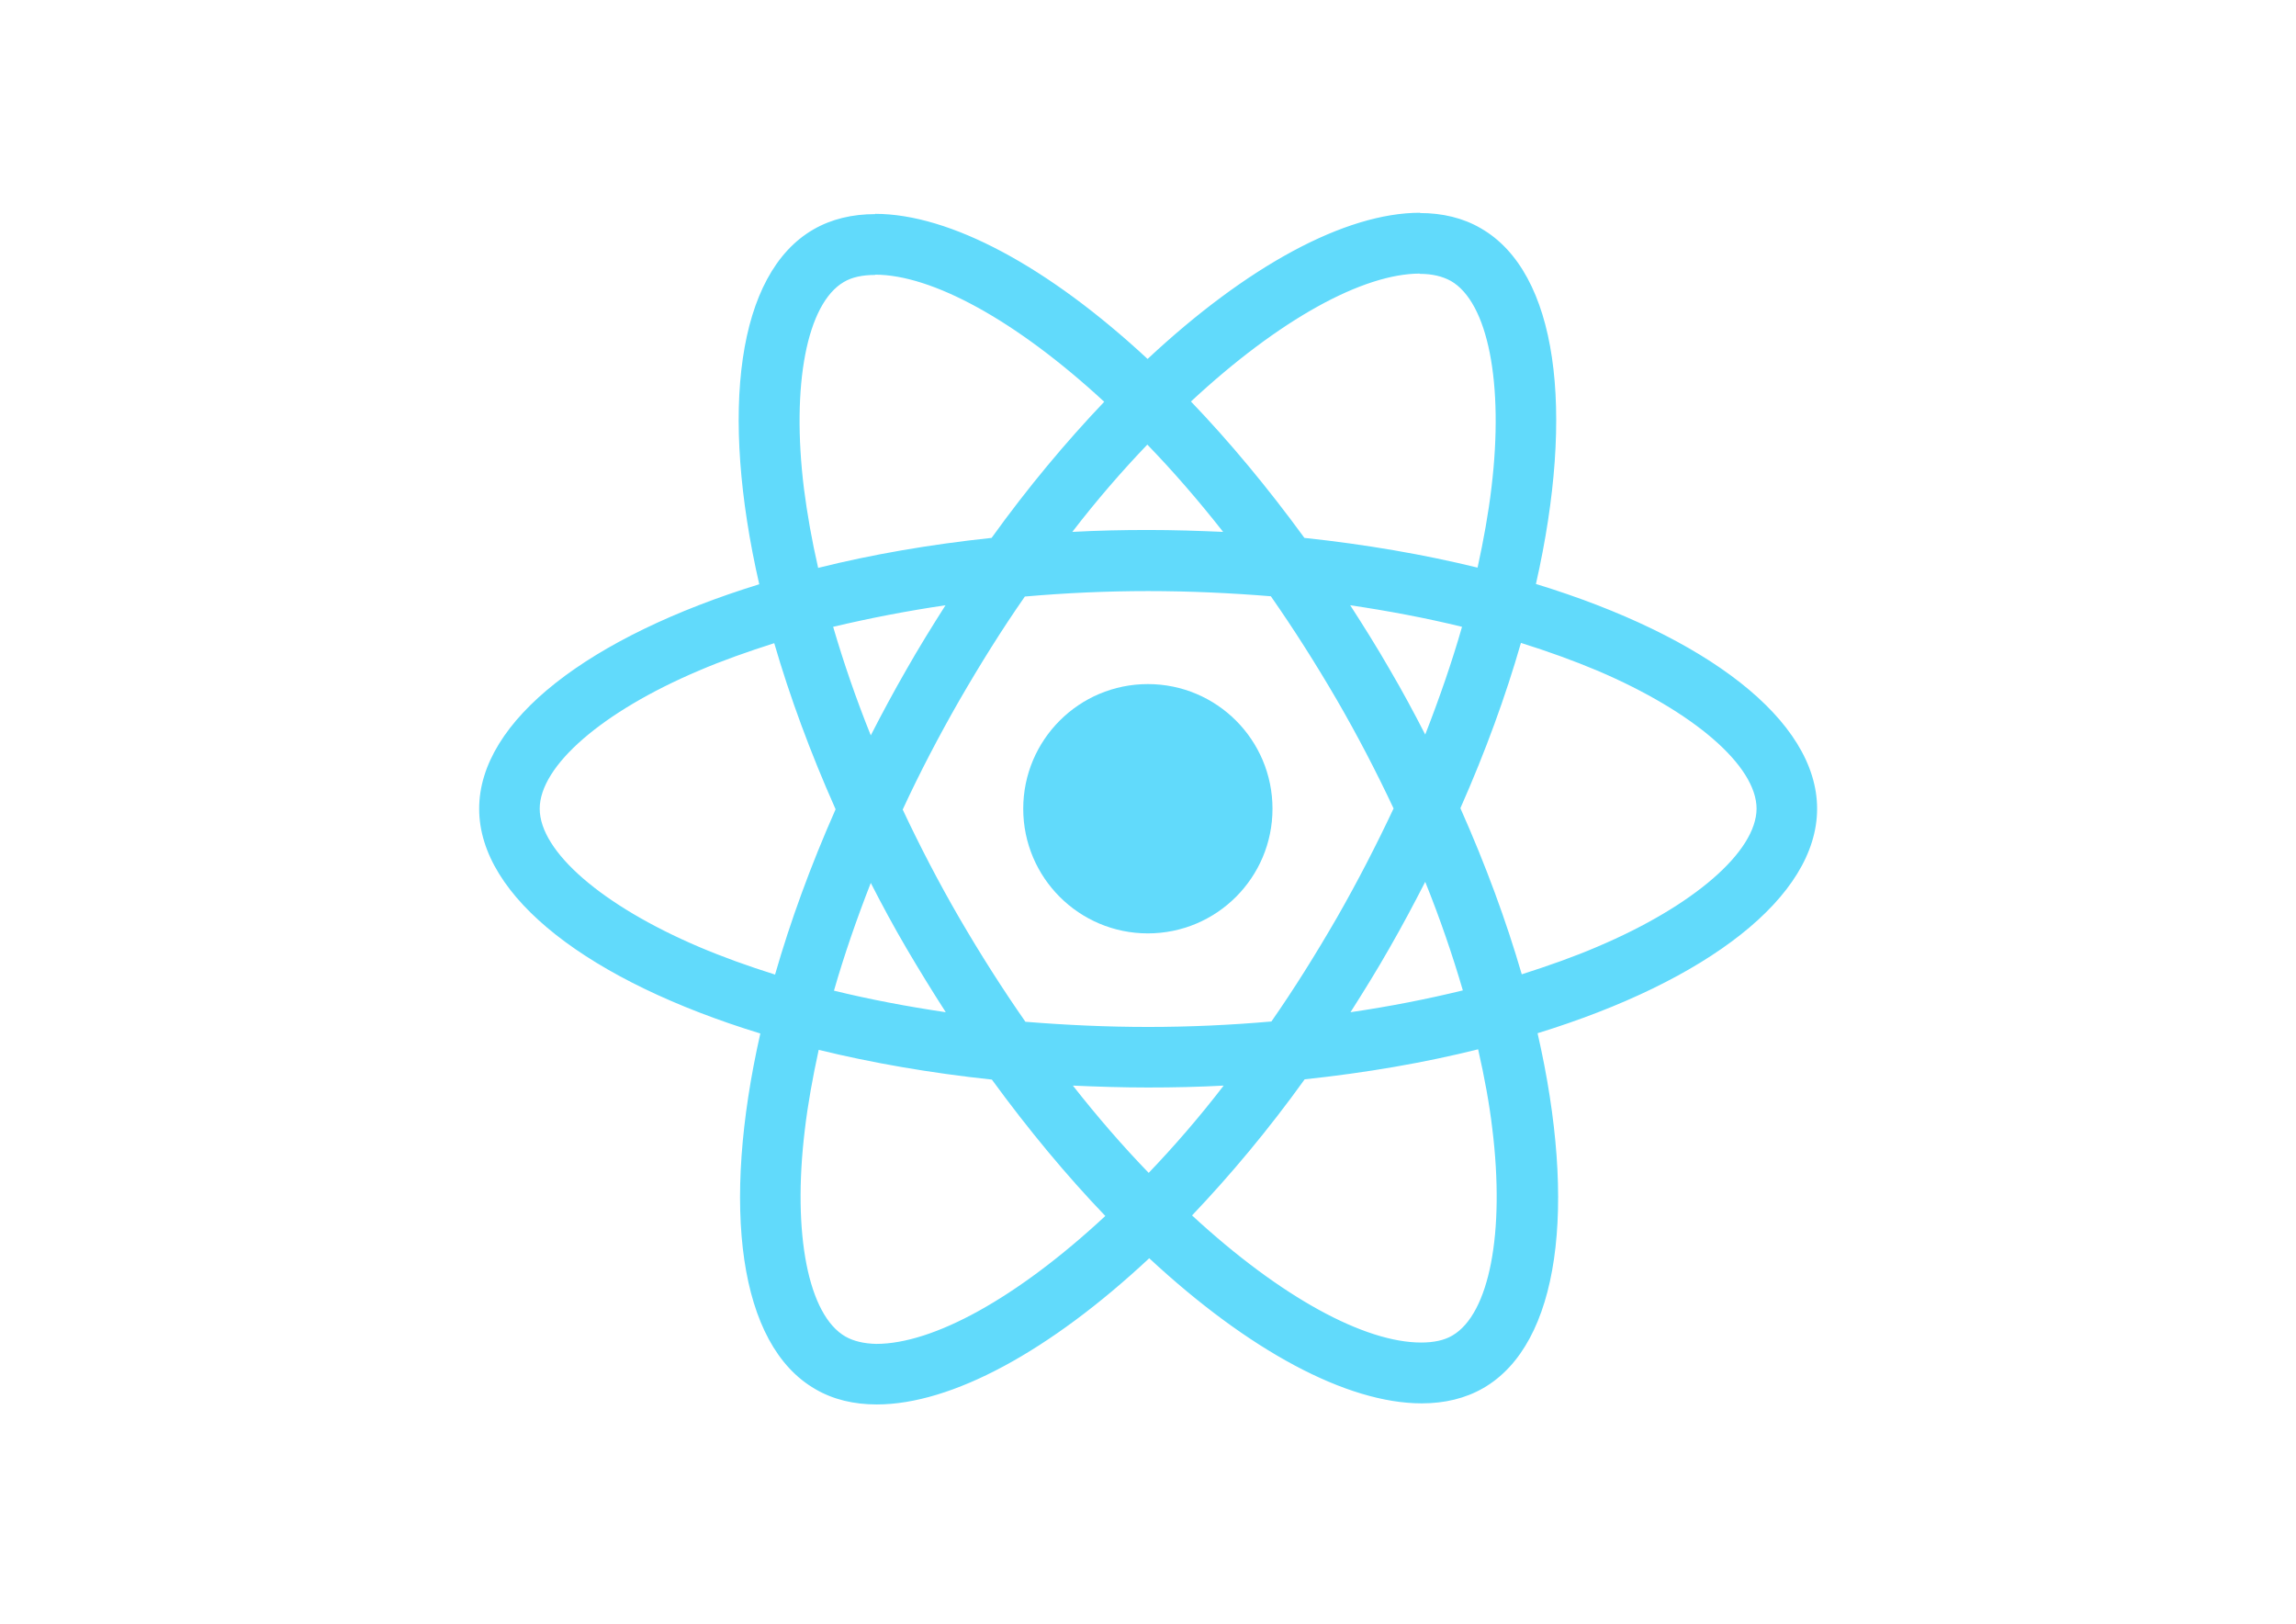
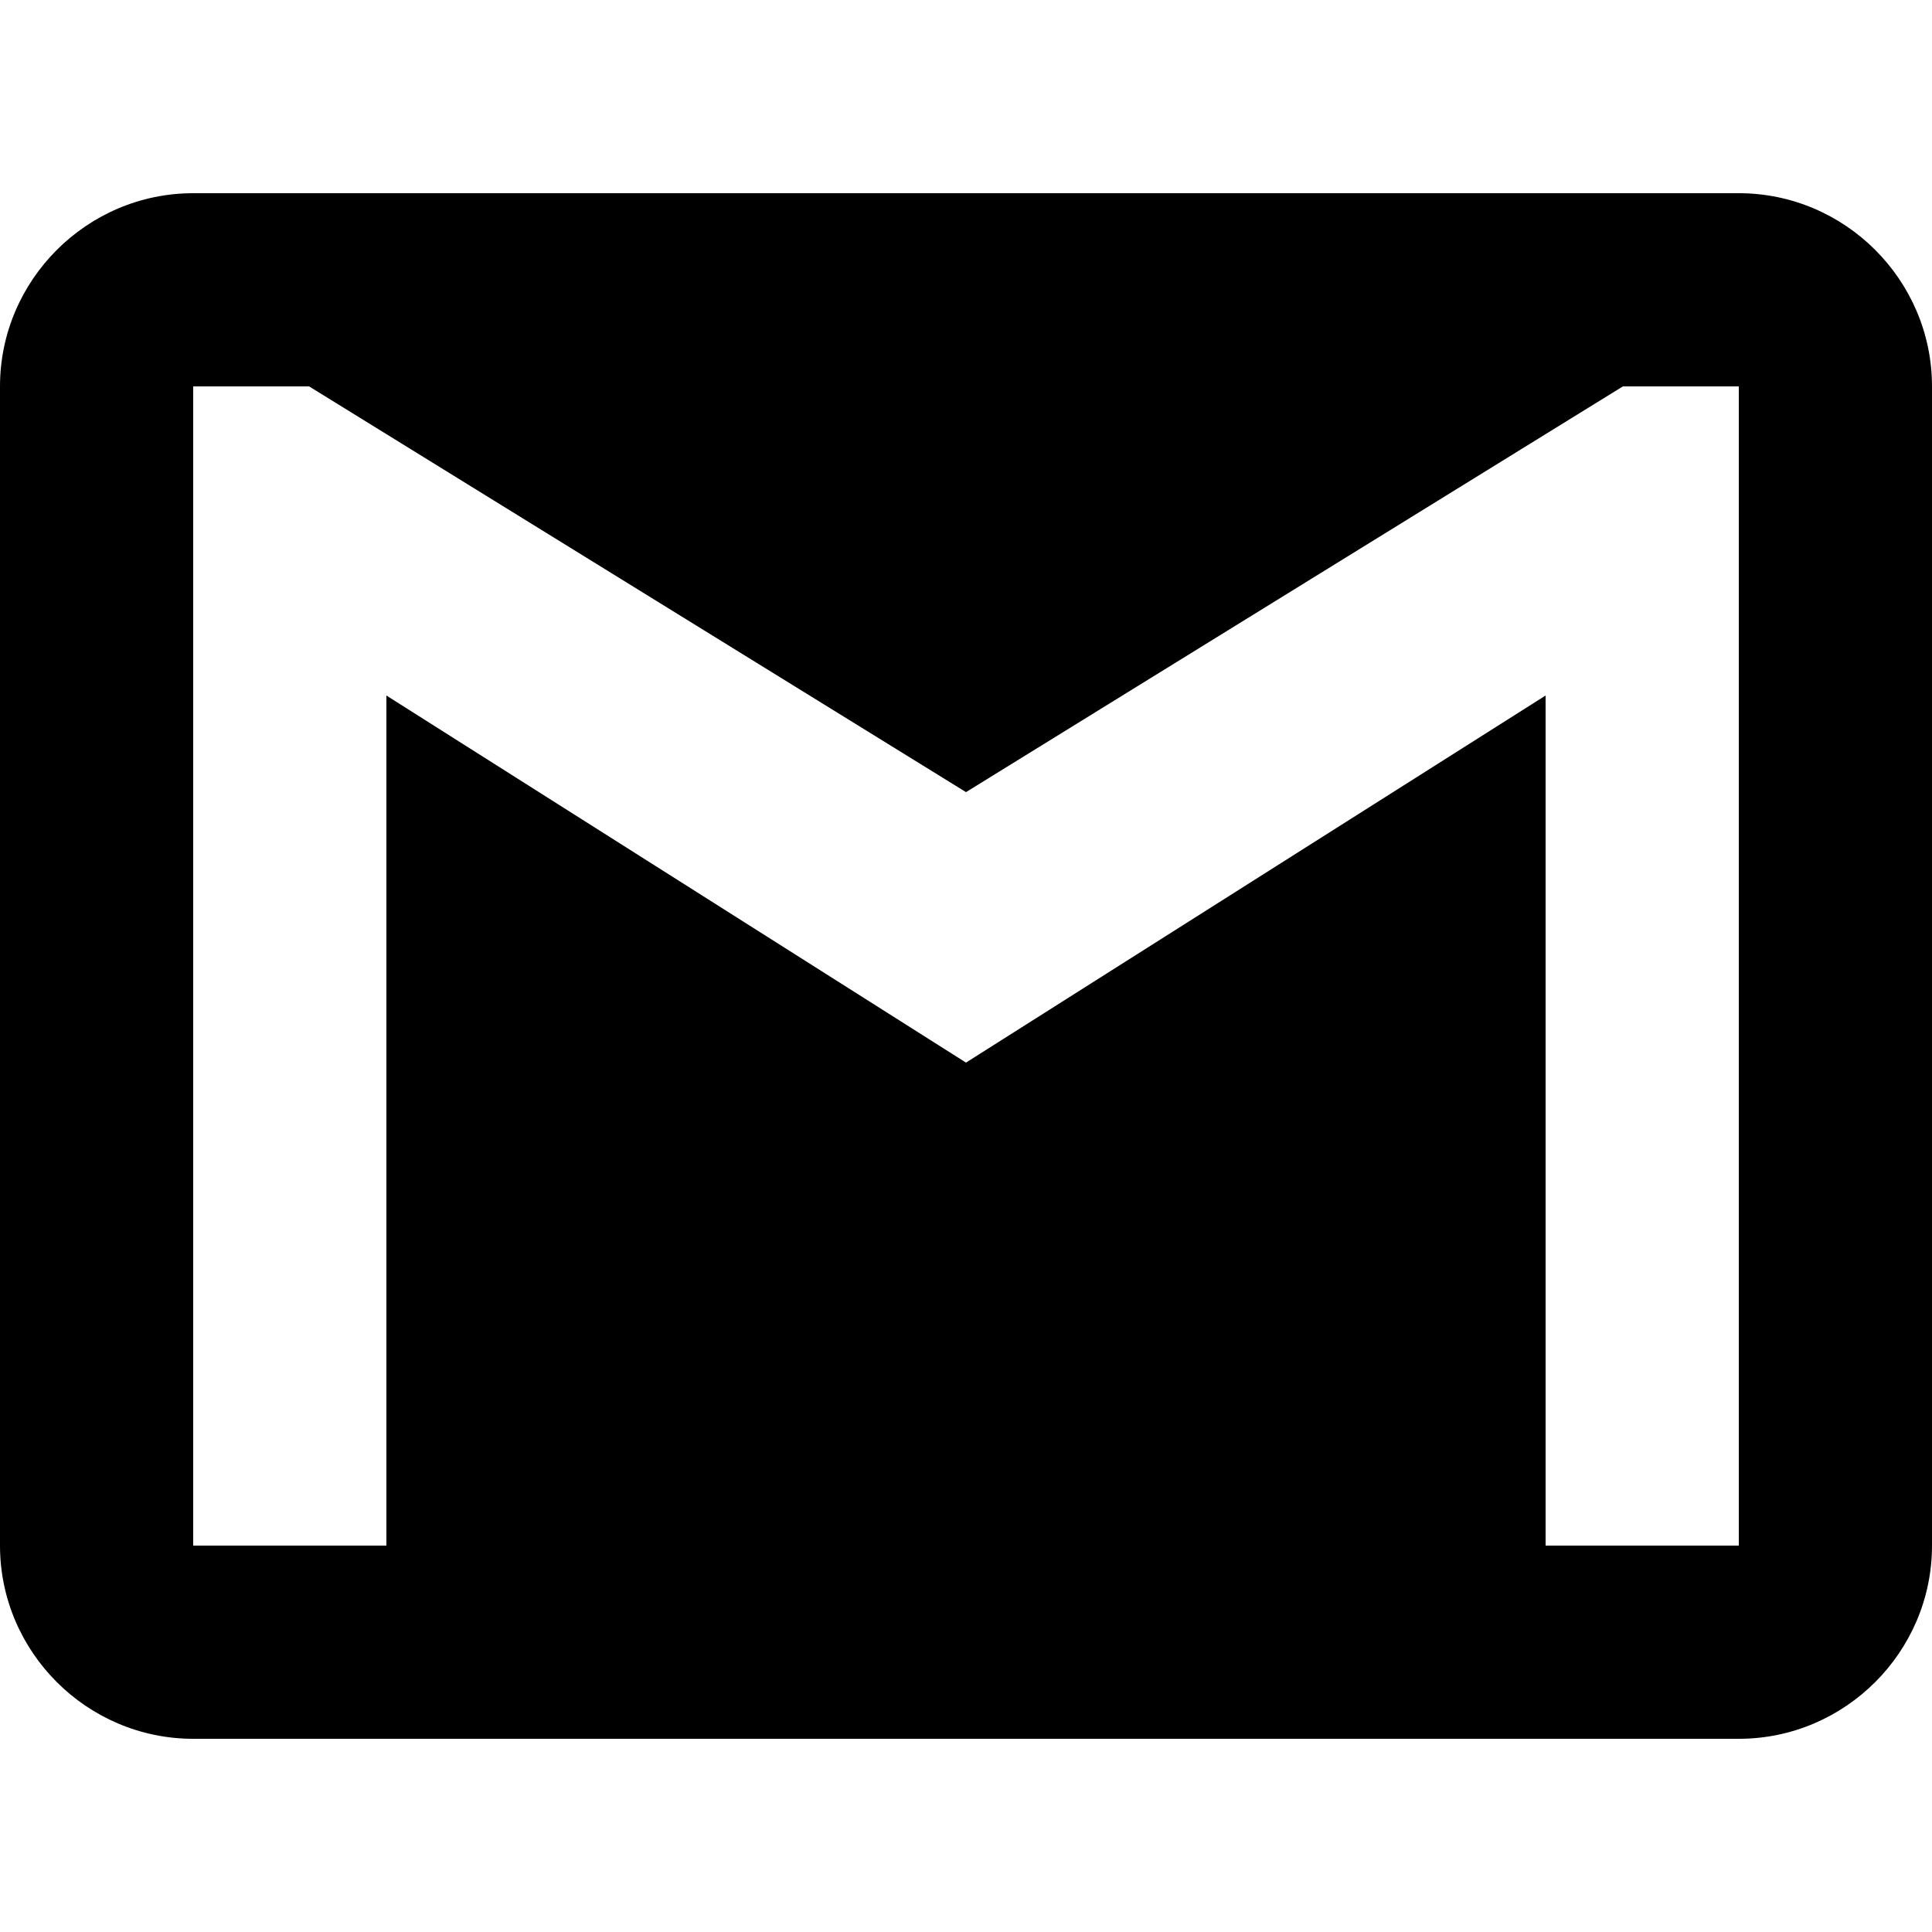
- <svg xmlns="http://www.w3.org/2000/svg" viewBox="0 0 841.9 595.3">
-   <g fill="#61DAFB">
-     <path d="M666.3 296.5c0-32.5-40.7-63.3-103.1-82.4 14.4-63.6 8-114.2-20.2-130.4-6.5-3.8-14.1-5.6-22.4-5.6v22.3c4.6 0 8.3.9 11.4 2.6 13.6 7.8 19.5 37.5 14.9 75.7-1.1 9.4-2.9 19.3-5.1 29.4-19.6-4.8-41-8.5-63.5-10.9-13.5-18.5-27.5-35.3-41.6-50 32.6-30.3 63.2-46.9 84-46.9V78c-27.5 0-63.5 19.6-99.9 53.6-36.4-33.8-72.4-53.2-99.9-53.2v22.3c20.7 0 51.4 16.5 84 46.6-14 14.7-28 31.4-41.3 49.9-22.6 2.4-44 6.1-63.6 11-2.3-10-4-19.7-5.2-29-4.7-38.2 1.1-67.9 14.6-75.8 3-1.8 6.9-2.6 11.5-2.6V78.5c-8.4 0-16 1.8-22.6 5.6-28.1 16.2-34.4 66.7-19.9 130.1-62.2 19.2-102.7 49.9-102.7 82.3 0 32.5 40.7 63.3 103.1 82.4-14.4 63.6-8 114.2 20.2 130.4 6.5 3.8 14.1 5.6 22.5 5.6 27.5 0 63.5-19.6 99.9-53.6 36.4 33.8 72.4 53.2 99.9 53.2 8.4 0 16-1.8 22.6-5.6 28.1-16.2 34.4-66.7 19.9-130.1 62-19.1 102.5-49.9 102.5-82.3zm-130.2-66.7c-3.7 12.9-8.3 26.2-13.5 39.5-4.1-8-8.4-16-13.1-24-4.6-8-9.5-15.8-14.4-23.4 14.2 2.1 27.9 4.7 41 7.9zm-45.8 106.5c-7.8 13.5-15.8 26.3-24.1 38.2-14.9 1.3-30 2-45.2 2-15.1 0-30.2-.7-45-1.9-8.3-11.9-16.4-24.6-24.2-38-7.6-13.1-14.5-26.4-20.8-39.8 6.2-13.4 13.2-26.8 20.7-39.9 7.8-13.5 15.8-26.3 24.1-38.2 14.9-1.3 30-2 45.2-2 15.1 0 30.2.7 45 1.9 8.3 11.9 16.4 24.6 24.2 38 7.6 13.1 14.5 26.4 20.8 39.8-6.3 13.4-13.2 26.8-20.7 39.9zm32.3-13c5.4 13.4 10 26.8 13.8 39.8-13.1 3.2-26.9 5.9-41.2 8 4.9-7.7 9.8-15.6 14.4-23.7 4.6-8 8.9-16.1 13-24.1zM421.2 430c-9.3-9.6-18.6-20.3-27.8-32 9 .4 18.2.7 27.5.7 9.4 0 18.7-.2 27.8-.7-9 11.7-18.3 22.4-27.5 32zm-74.4-58.9c-14.2-2.1-27.9-4.7-41-7.9 3.7-12.9 8.3-26.2 13.5-39.5 4.1 8 8.4 16 13.1 24 4.7 8 9.5 15.8 14.4 23.4zM420.7 163c9.3 9.6 18.6 20.3 27.8 32-9-.4-18.2-.7-27.5-.7-9.4 0-18.7.2-27.8.7 9-11.7 18.3-22.4 27.5-32zm-74 58.9c-4.9 7.7-9.8 15.6-14.4 23.7-4.6 8-8.9 16-13 24-5.4-13.4-10-26.8-13.8-39.8 13.1-3.1 26.9-5.8 41.2-7.9zm-90.5 125.2c-35.4-15.1-58.3-34.9-58.3-50.6 0-15.7 22.9-35.6 58.3-50.6 8.6-3.7 18-7 27.7-10.1 5.7 19.6 13.2 40 22.5 60.9-9.2 20.8-16.6 41.1-22.2 60.6-9.9-3.1-19.3-6.5-28-10.2zM310 490c-13.6-7.8-19.5-37.5-14.9-75.7 1.1-9.4 2.9-19.3 5.1-29.4 19.6 4.8 41 8.5 63.5 10.9 13.5 18.5 27.5 35.3 41.6 50-32.6 30.3-63.2 46.9-84 46.9-4.5-.1-8.3-1-11.3-2.7zm237.2-76.2c4.7 38.2-1.1 67.9-14.6 75.8-3 1.8-6.9 2.6-11.5 2.6-20.7 0-51.4-16.5-84-46.6 14-14.7 28-31.4 41.3-49.9 22.6-2.4 44-6.1 63.6-11 2.3 10.1 4.1 19.8 5.2 29.1zm38.5-66.7c-8.6 3.7-18 7-27.7 10.1-5.7-19.6-13.2-40-22.5-60.9 9.2-20.8 16.6-41.1 22.2-60.6 9.9 3.1 19.3 6.5 28.1 10.2 35.4 15.1 58.3 34.9 58.3 50.6-.1 15.7-23 35.6-58.4 50.6zM320.8 78.4z" />
-     <circle cx="420.9" cy="296.5" r="45.7" />
-     <path d="M520.5 78.1z" />
+ <svg xmlns="http://www.w3.org/2000/svg" version="1.1" id="Capa_1" x="0px" y="0px" width="510px" height="510px" viewBox="0 0 510 510" style="enable-background:new 0 0 510 510;" xml:space="preserve">
+   <g>
+     <g id="gmail">
+       <path d="M459,51H51C22.95,51,0,73.95,0,102v306c0,28.05,22.95,51,51,51h408c28.05,0,51-22.95,51-51V102    C510,73.95,487.05,51,459,51z M459,408h-51V183.6l-153,96.9l-153-96.9V408H51V102h30.6L255,209.1L428.4,102H459V408z" />
+     </g>
  </g>
+   <g>
+ </g>
+   <g>
+ </g>
+   <g>
+ </g>
+   <g>
+ </g>
+   <g>
+ </g>
+   <g>
+ </g>
+   <g>
+ </g>
+   <g>
+ </g>
+   <g>
+ </g>
+   <g>
+ </g>
+   <g>
+ </g>
+   <g>
+ </g>
+   <g>
+ </g>
+   <g>
+ </g>
+   <g>
+ </g>
</svg>
